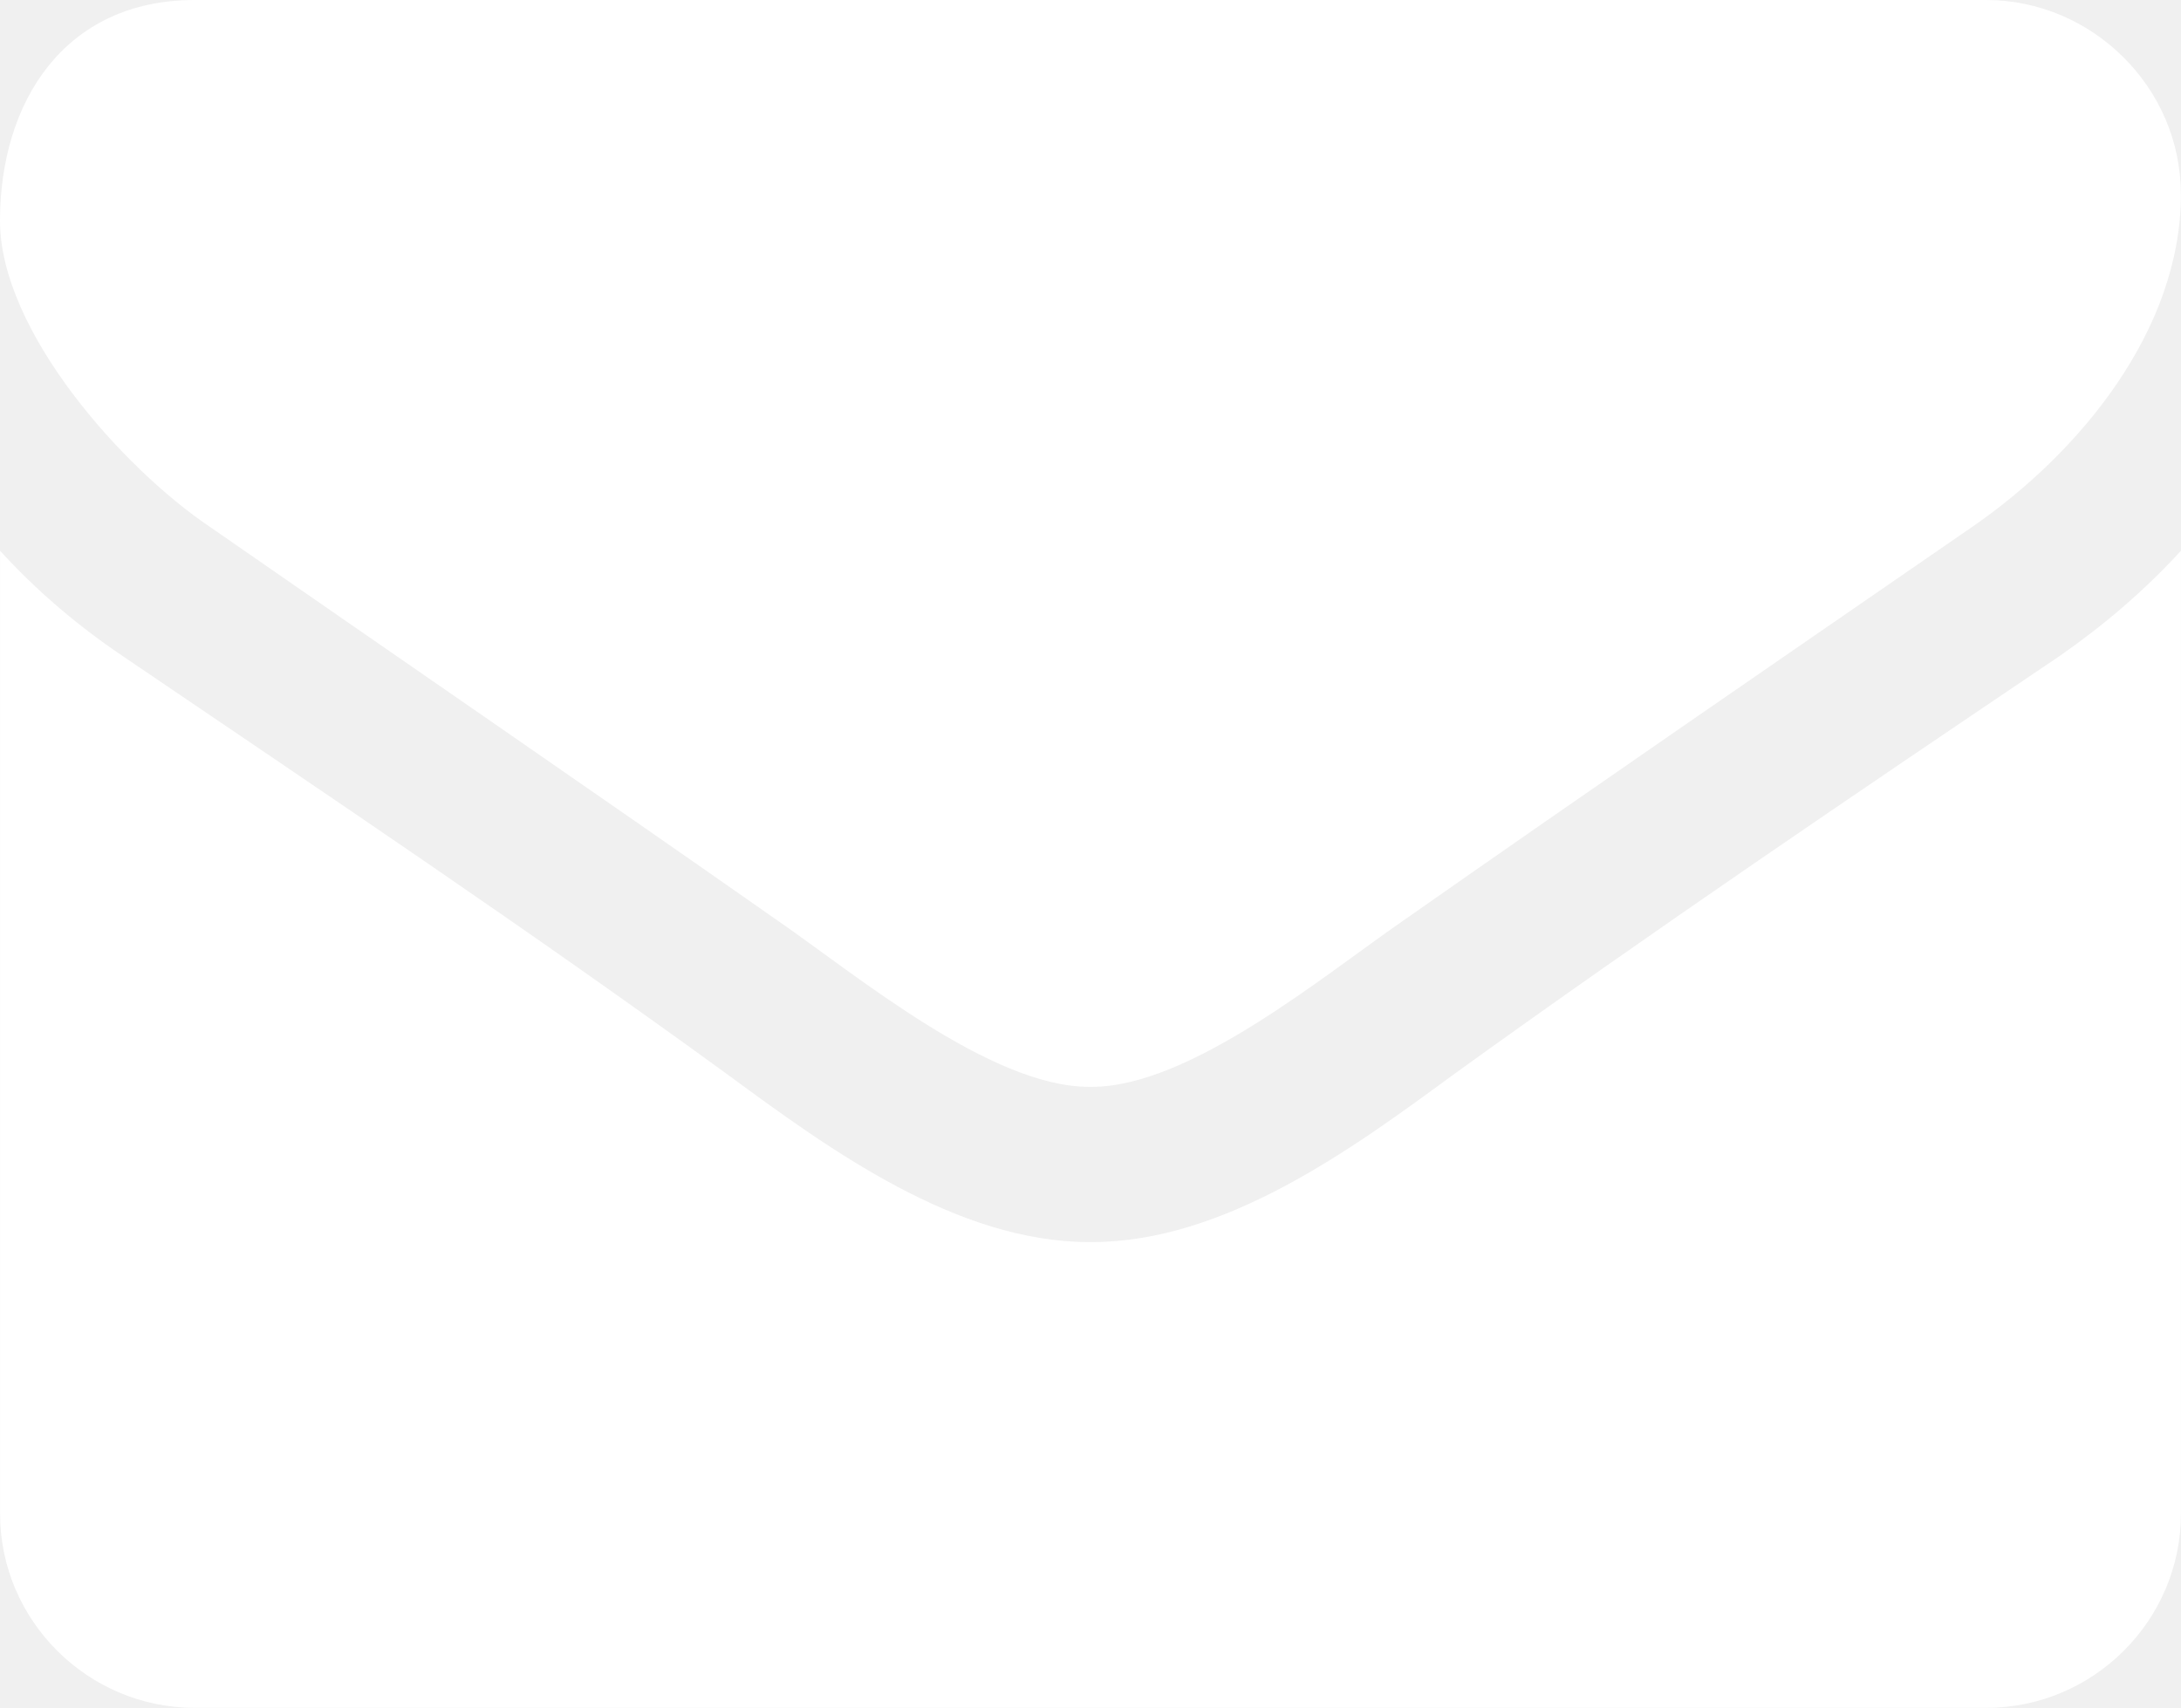
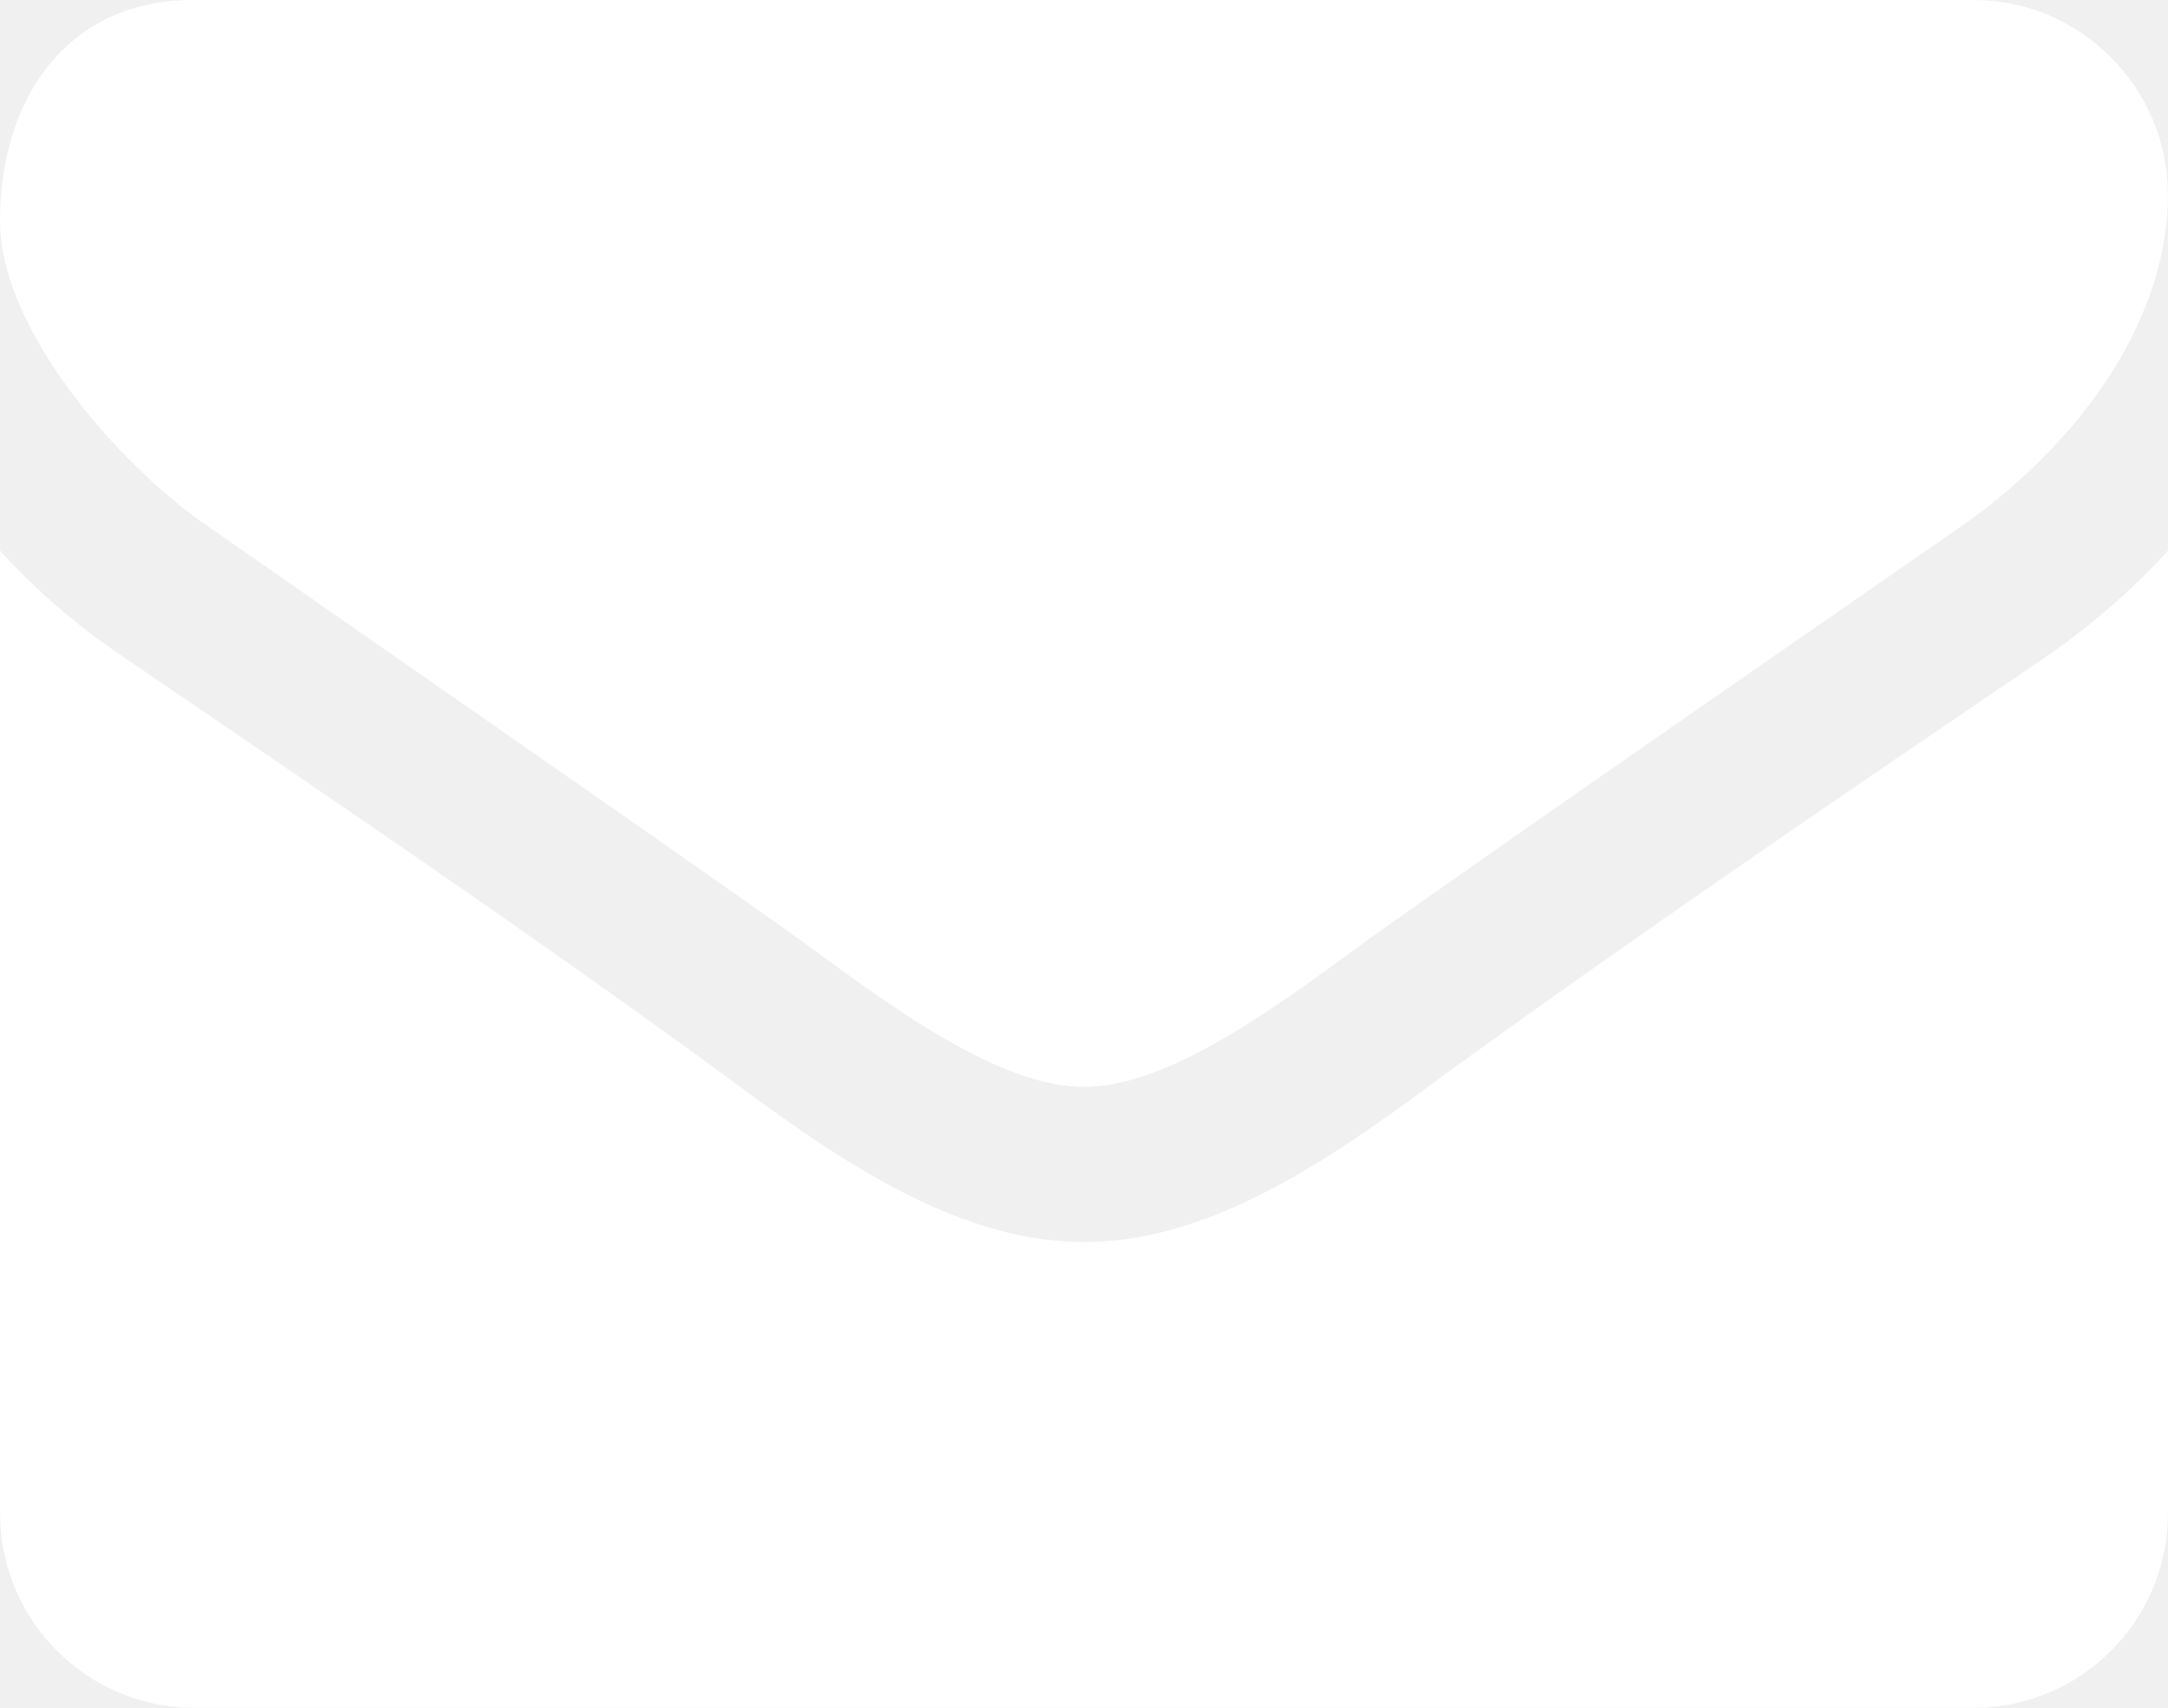
- <svg xmlns="http://www.w3.org/2000/svg" width="83" height="65" viewBox="0 0 83 65" fill="none">
-   <path d="M82.997 20.962V57.614C82.997 61.676 79.662 65 75.587 65H7.413C3.338 65 0.003 61.676 0.003 57.614V20.962C1.393 22.486 2.967 23.824 4.68 24.977C12.369 30.194 20.15 35.409 27.699 40.904C31.591 43.767 36.408 47.273 41.456 47.273H41.547C46.595 47.273 51.412 43.764 55.304 40.904C62.853 35.456 70.634 30.194 78.367 24.977C80.033 23.821 81.607 22.483 82.997 20.962ZM82.997 7.389C82.997 12.559 79.153 17.221 75.077 20.037C67.851 25.021 60.58 30.008 53.401 35.039C50.389 37.116 45.297 41.365 41.544 41.365H41.453C37.7 41.365 32.608 37.119 29.596 35.039C22.417 30.008 15.146 25.021 7.967 20.037C4.68 17.821 0 12.604 0 8.402C0 3.879 2.454 0 7.41 0H75.584C79.612 0 82.994 3.324 82.994 7.386L82.997 7.389Z" fill="white" />
+ <svg xmlns="http://www.w3.org/2000/svg" width="66" height="52" viewBox="0 0 66 52" fill="none">
+   <path d="M65.998 16.769V46.091C65.998 49.341 63.346 52 60.105 52H5.895C2.654 52 0.002 49.341 0.002 46.091V16.769C1.108 17.989 2.359 19.059 3.722 19.981C9.836 24.155 16.023 28.327 22.026 32.723C25.121 35.013 28.951 37.819 32.965 37.819H33.038C37.052 37.819 40.882 35.011 43.976 32.723C49.98 28.365 56.167 24.155 62.316 19.981C63.641 19.057 64.892 17.986 65.998 16.769ZM65.998 5.911C65.998 10.047 62.941 13.777 59.7 16.029C53.953 20.017 48.172 24.006 42.463 28.032C40.069 29.693 36.019 33.092 33.035 33.092H32.962C29.978 33.092 25.929 29.695 23.534 28.032C17.826 24.006 12.044 20.017 6.336 16.029C3.722 14.257 0 10.083 0 6.722C0 3.103 1.952 0 5.892 0H60.103C63.306 0 65.995 2.659 65.995 5.909L65.998 5.911Z" fill="white" />
</svg>
